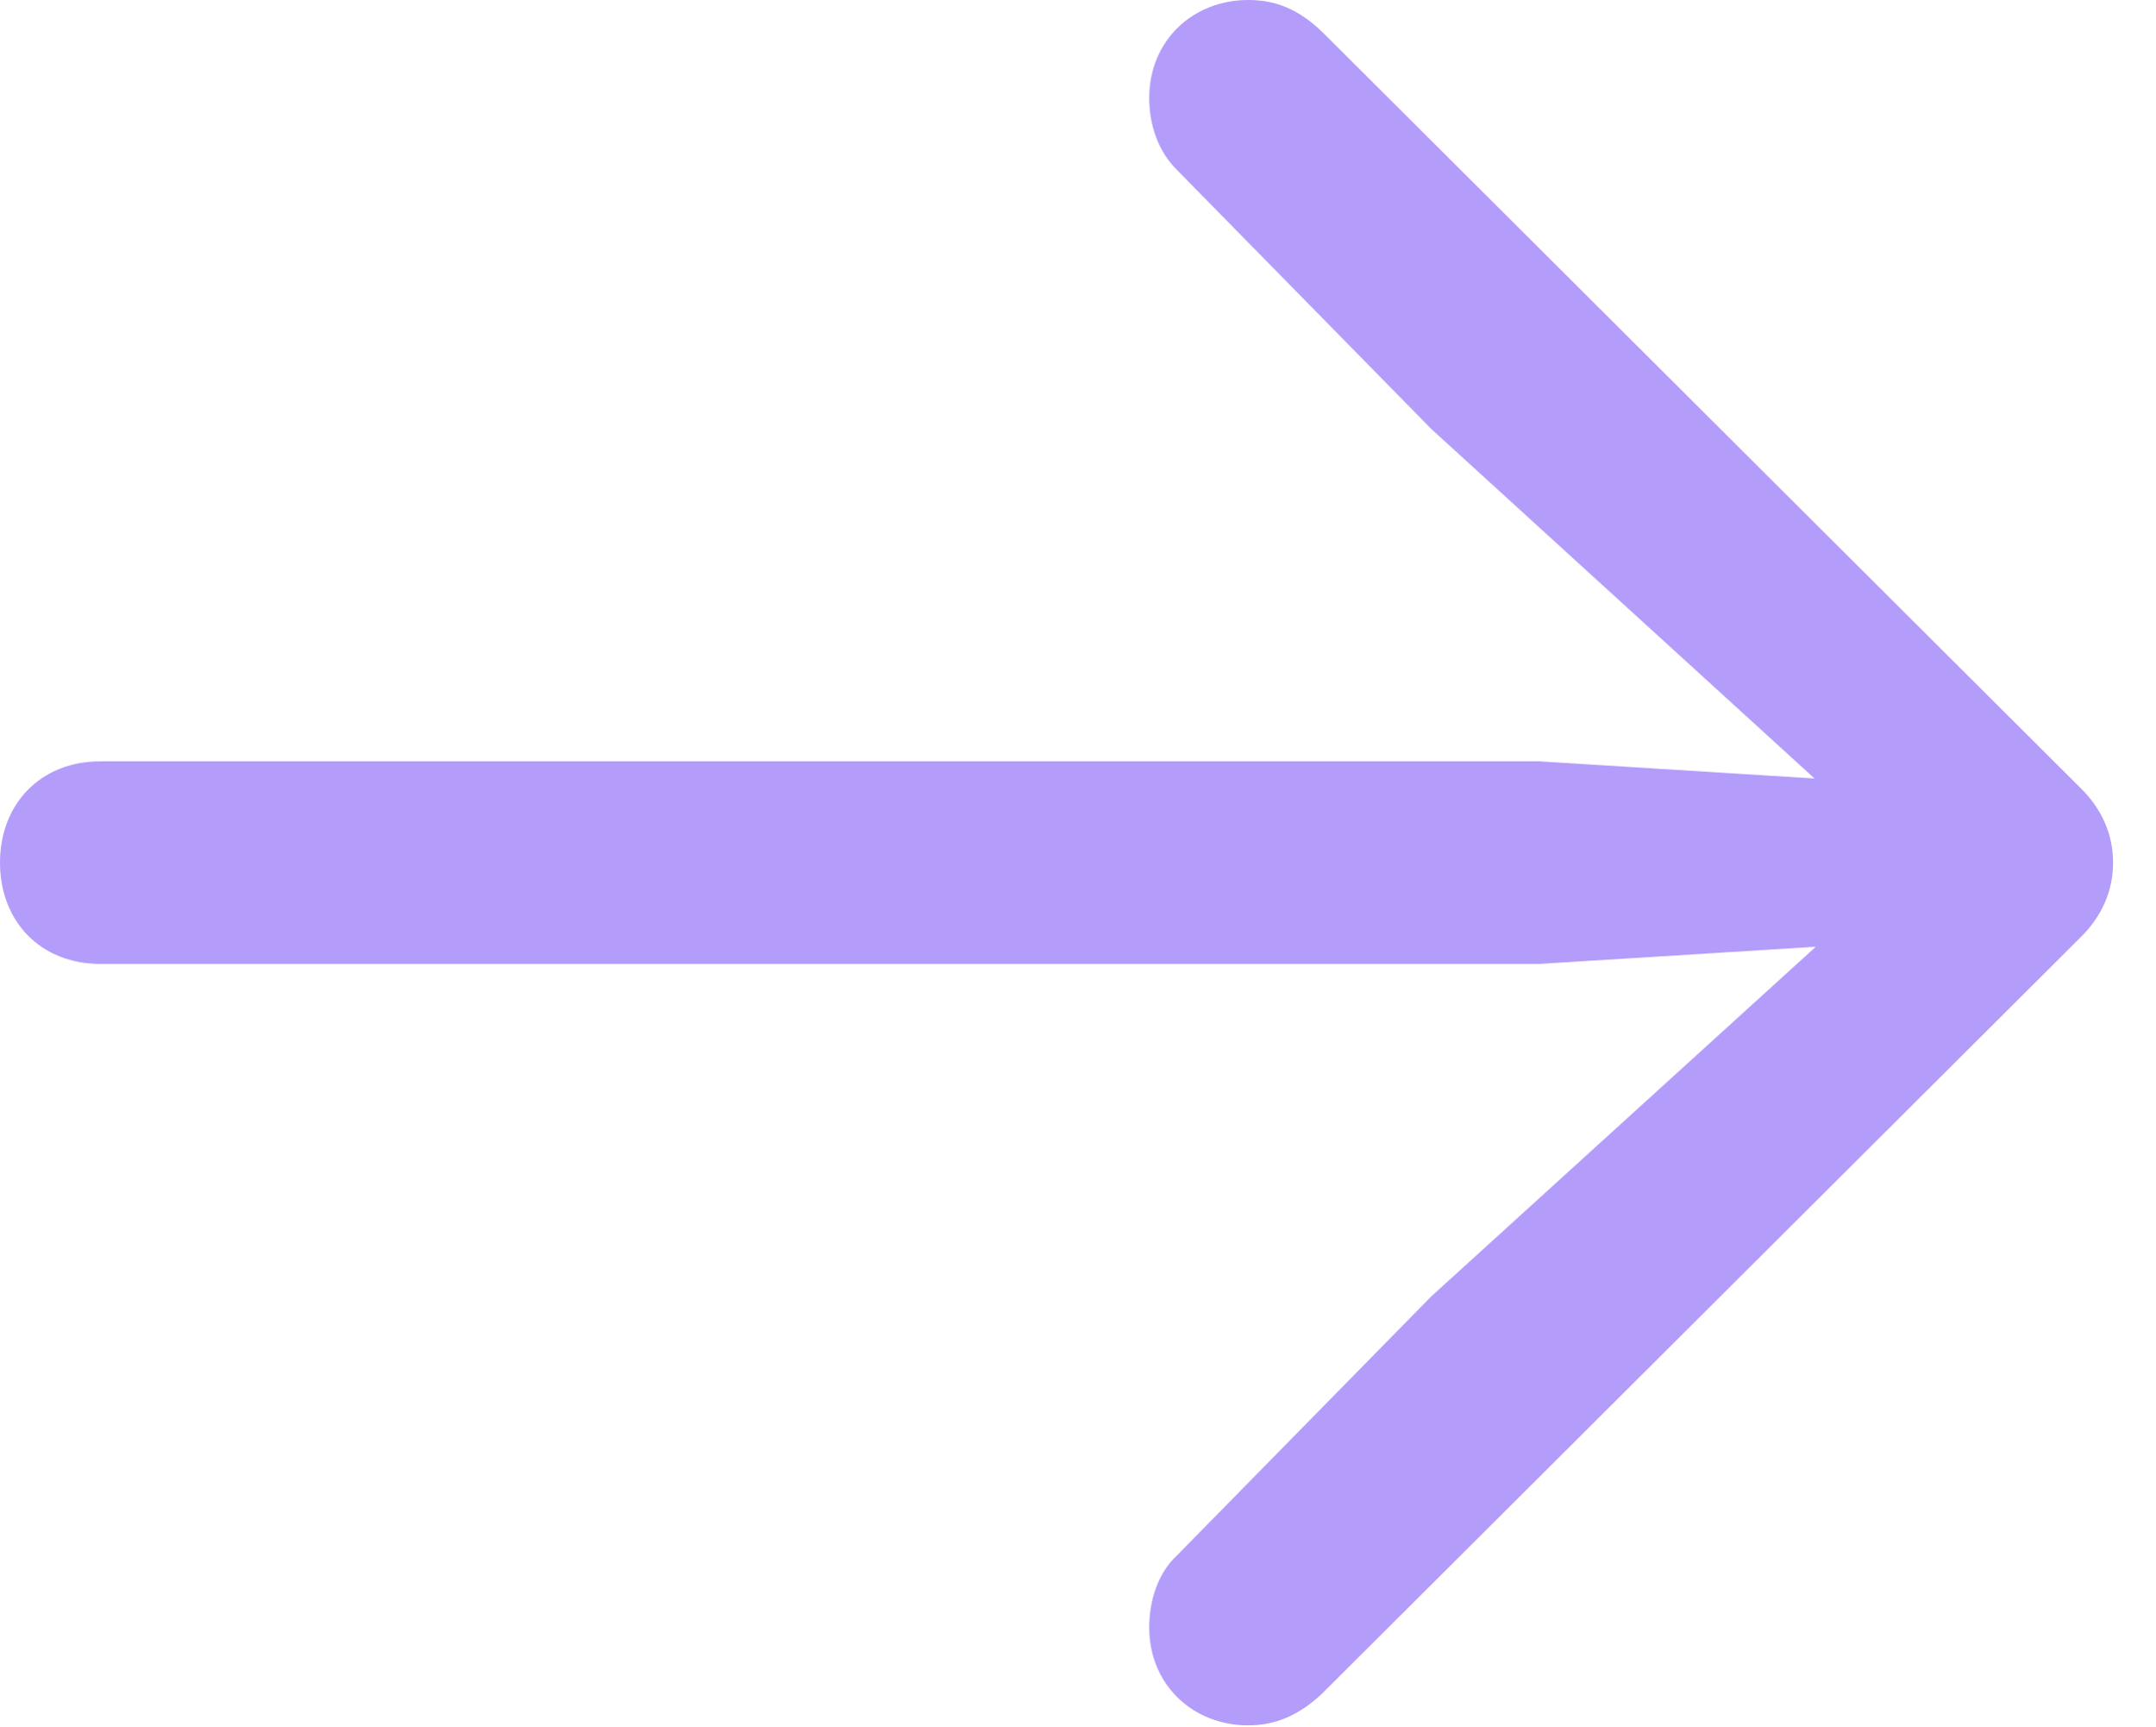
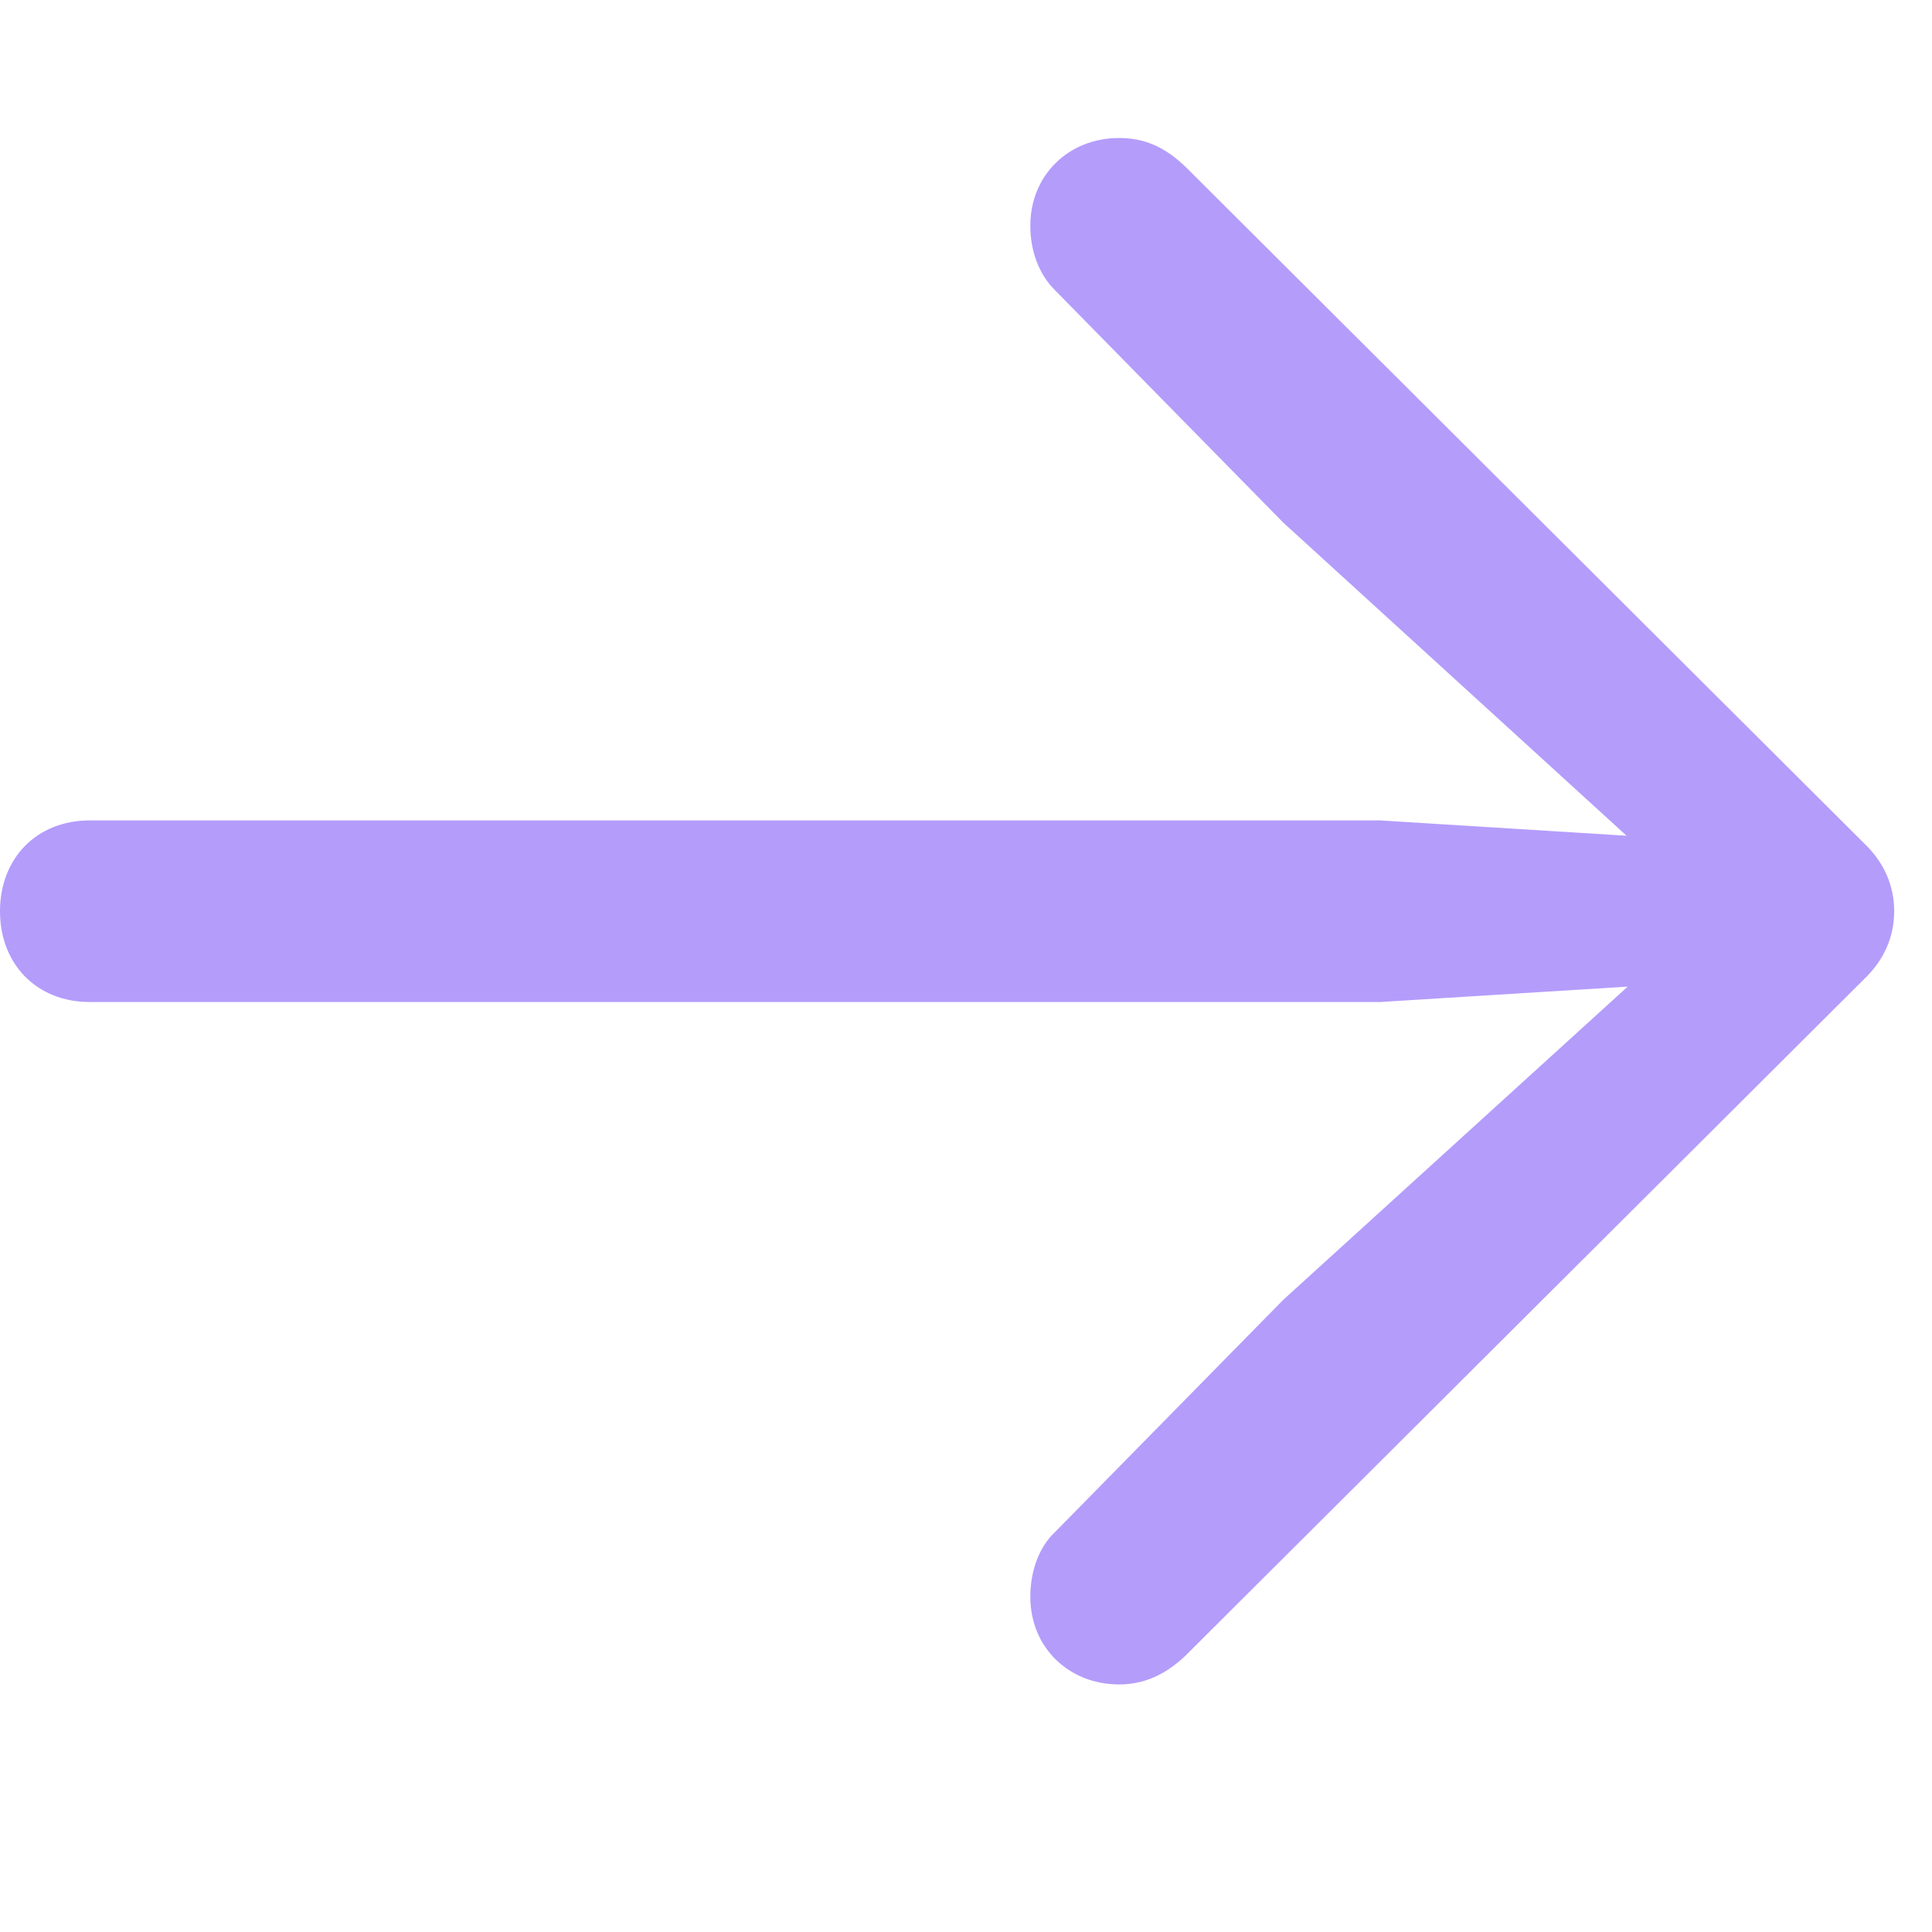
- <svg xmlns="http://www.w3.org/2000/svg" version="1.1" width="18.496" height="14.815">
-   <g>
-     <rect height="14.815" opacity="0" width="18.496" x="0" y="0" />
-     <path d="M18.135 7.402C18.135 7.158 18.037 6.934 17.842 6.748L11.367 0.293C11.152 0.078 10.947 0 10.713 0C10.234 0 9.863 0.352 9.863 0.84C9.863 1.074 9.941 1.299 10.098 1.455L12.285 3.682L16.162 7.217L16.357 6.729L13.213 6.533L0.859 6.533C0.352 6.533 0 6.895 0 7.402C0 7.91 0.352 8.271 0.859 8.271L13.213 8.271L16.357 8.076L16.162 7.598L12.285 11.123L10.098 13.35C9.941 13.496 9.863 13.73 9.863 13.965C9.863 14.453 10.234 14.805 10.713 14.805C10.947 14.805 11.152 14.717 11.348 14.531L17.842 8.057C18.037 7.871 18.135 7.646 18.135 7.402Z" fill="#A78BFA" fill-opacity="0.85" />
-   </g>
+ <svg xmlns="http://www.w3.org/2000/svg" width="14" height="14" viewBox="0 0 14 14" fill="none">
+   <path d="M13.726 6.603C13.726 6.418 13.653 6.248 13.505 6.108L8.604 1.222C8.441 1.059 8.286 1 8.109 1C7.747 1 7.466 1.266 7.466 1.636C7.466 1.813 7.525 1.983 7.643 2.101L9.299 3.787L12.233 6.463L12.381 6.093L10.001 5.945H0.65C0.266 5.945 0 6.219 0 6.603C0 6.987 0.266 7.261 0.65 7.261H10.001L12.381 7.113L12.233 6.751L9.299 9.419L7.643 11.104C7.525 11.215 7.466 11.393 7.466 11.57C7.466 11.94 7.747 12.206 8.109 12.206C8.286 12.206 8.441 12.139 8.589 11.999L13.505 7.098C13.653 6.958 13.726 6.788 13.726 6.603Z" fill="#A78BFA" fill-opacity="0.85" />
</svg>
